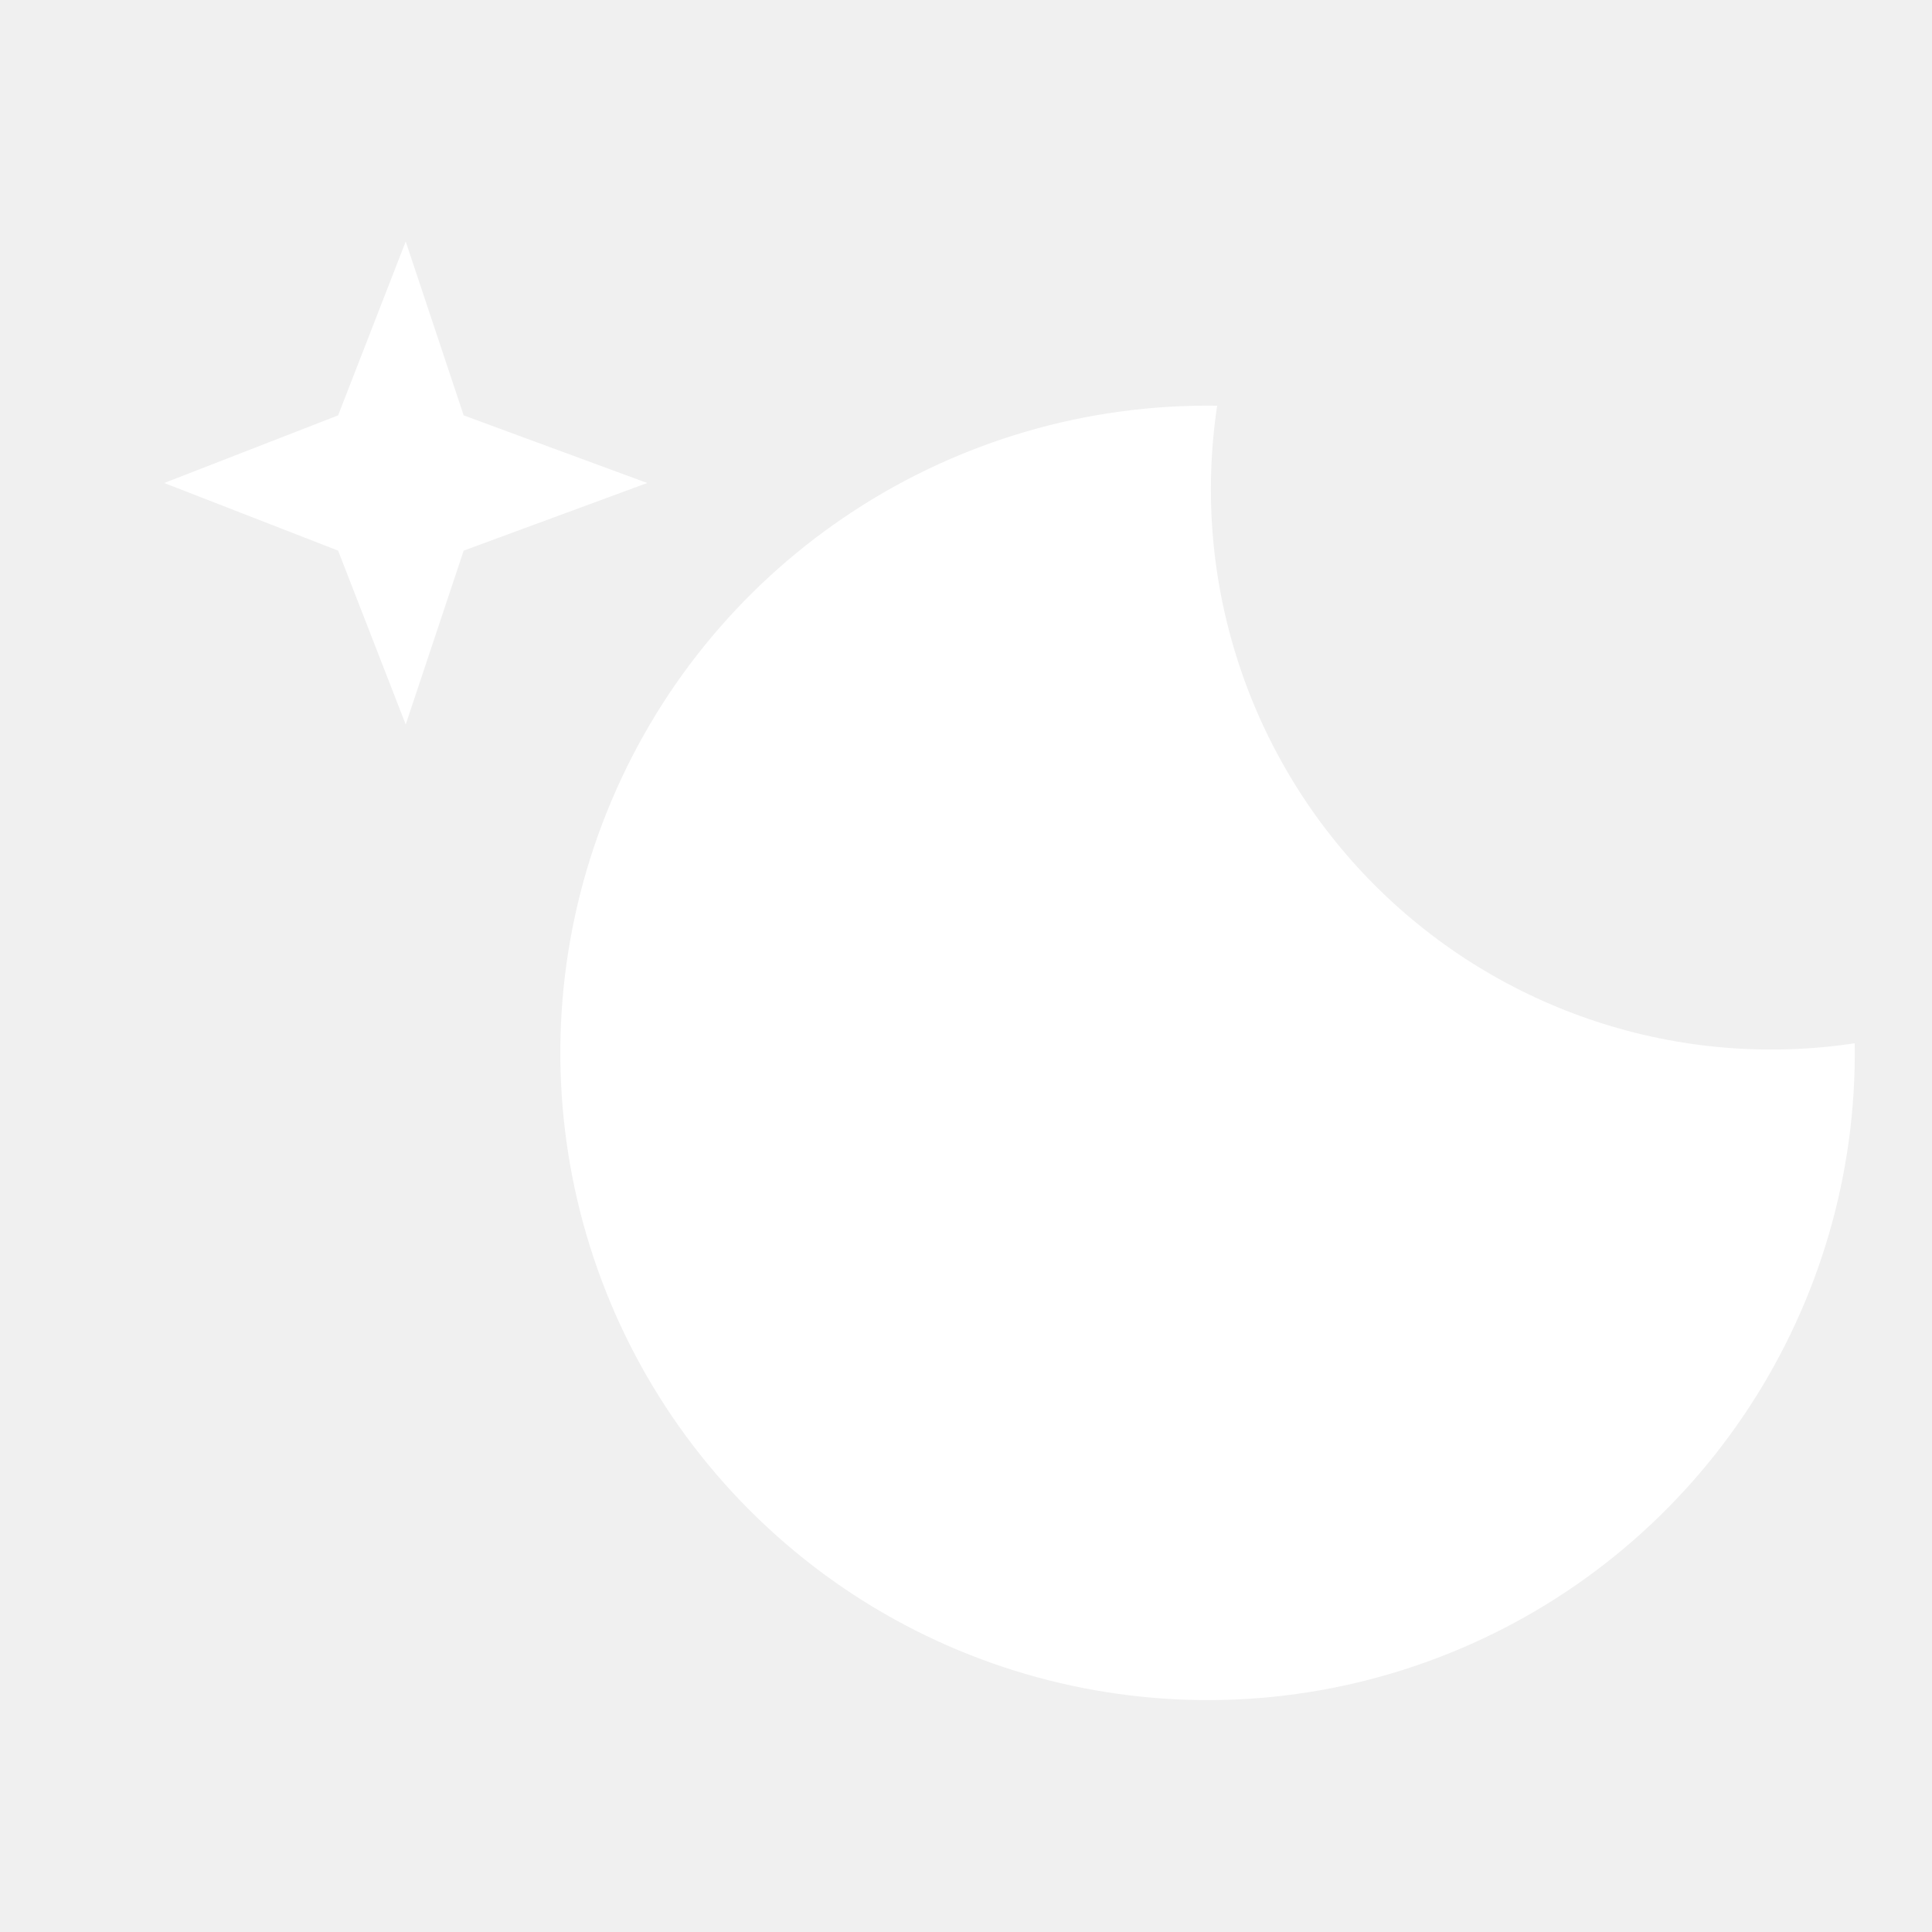
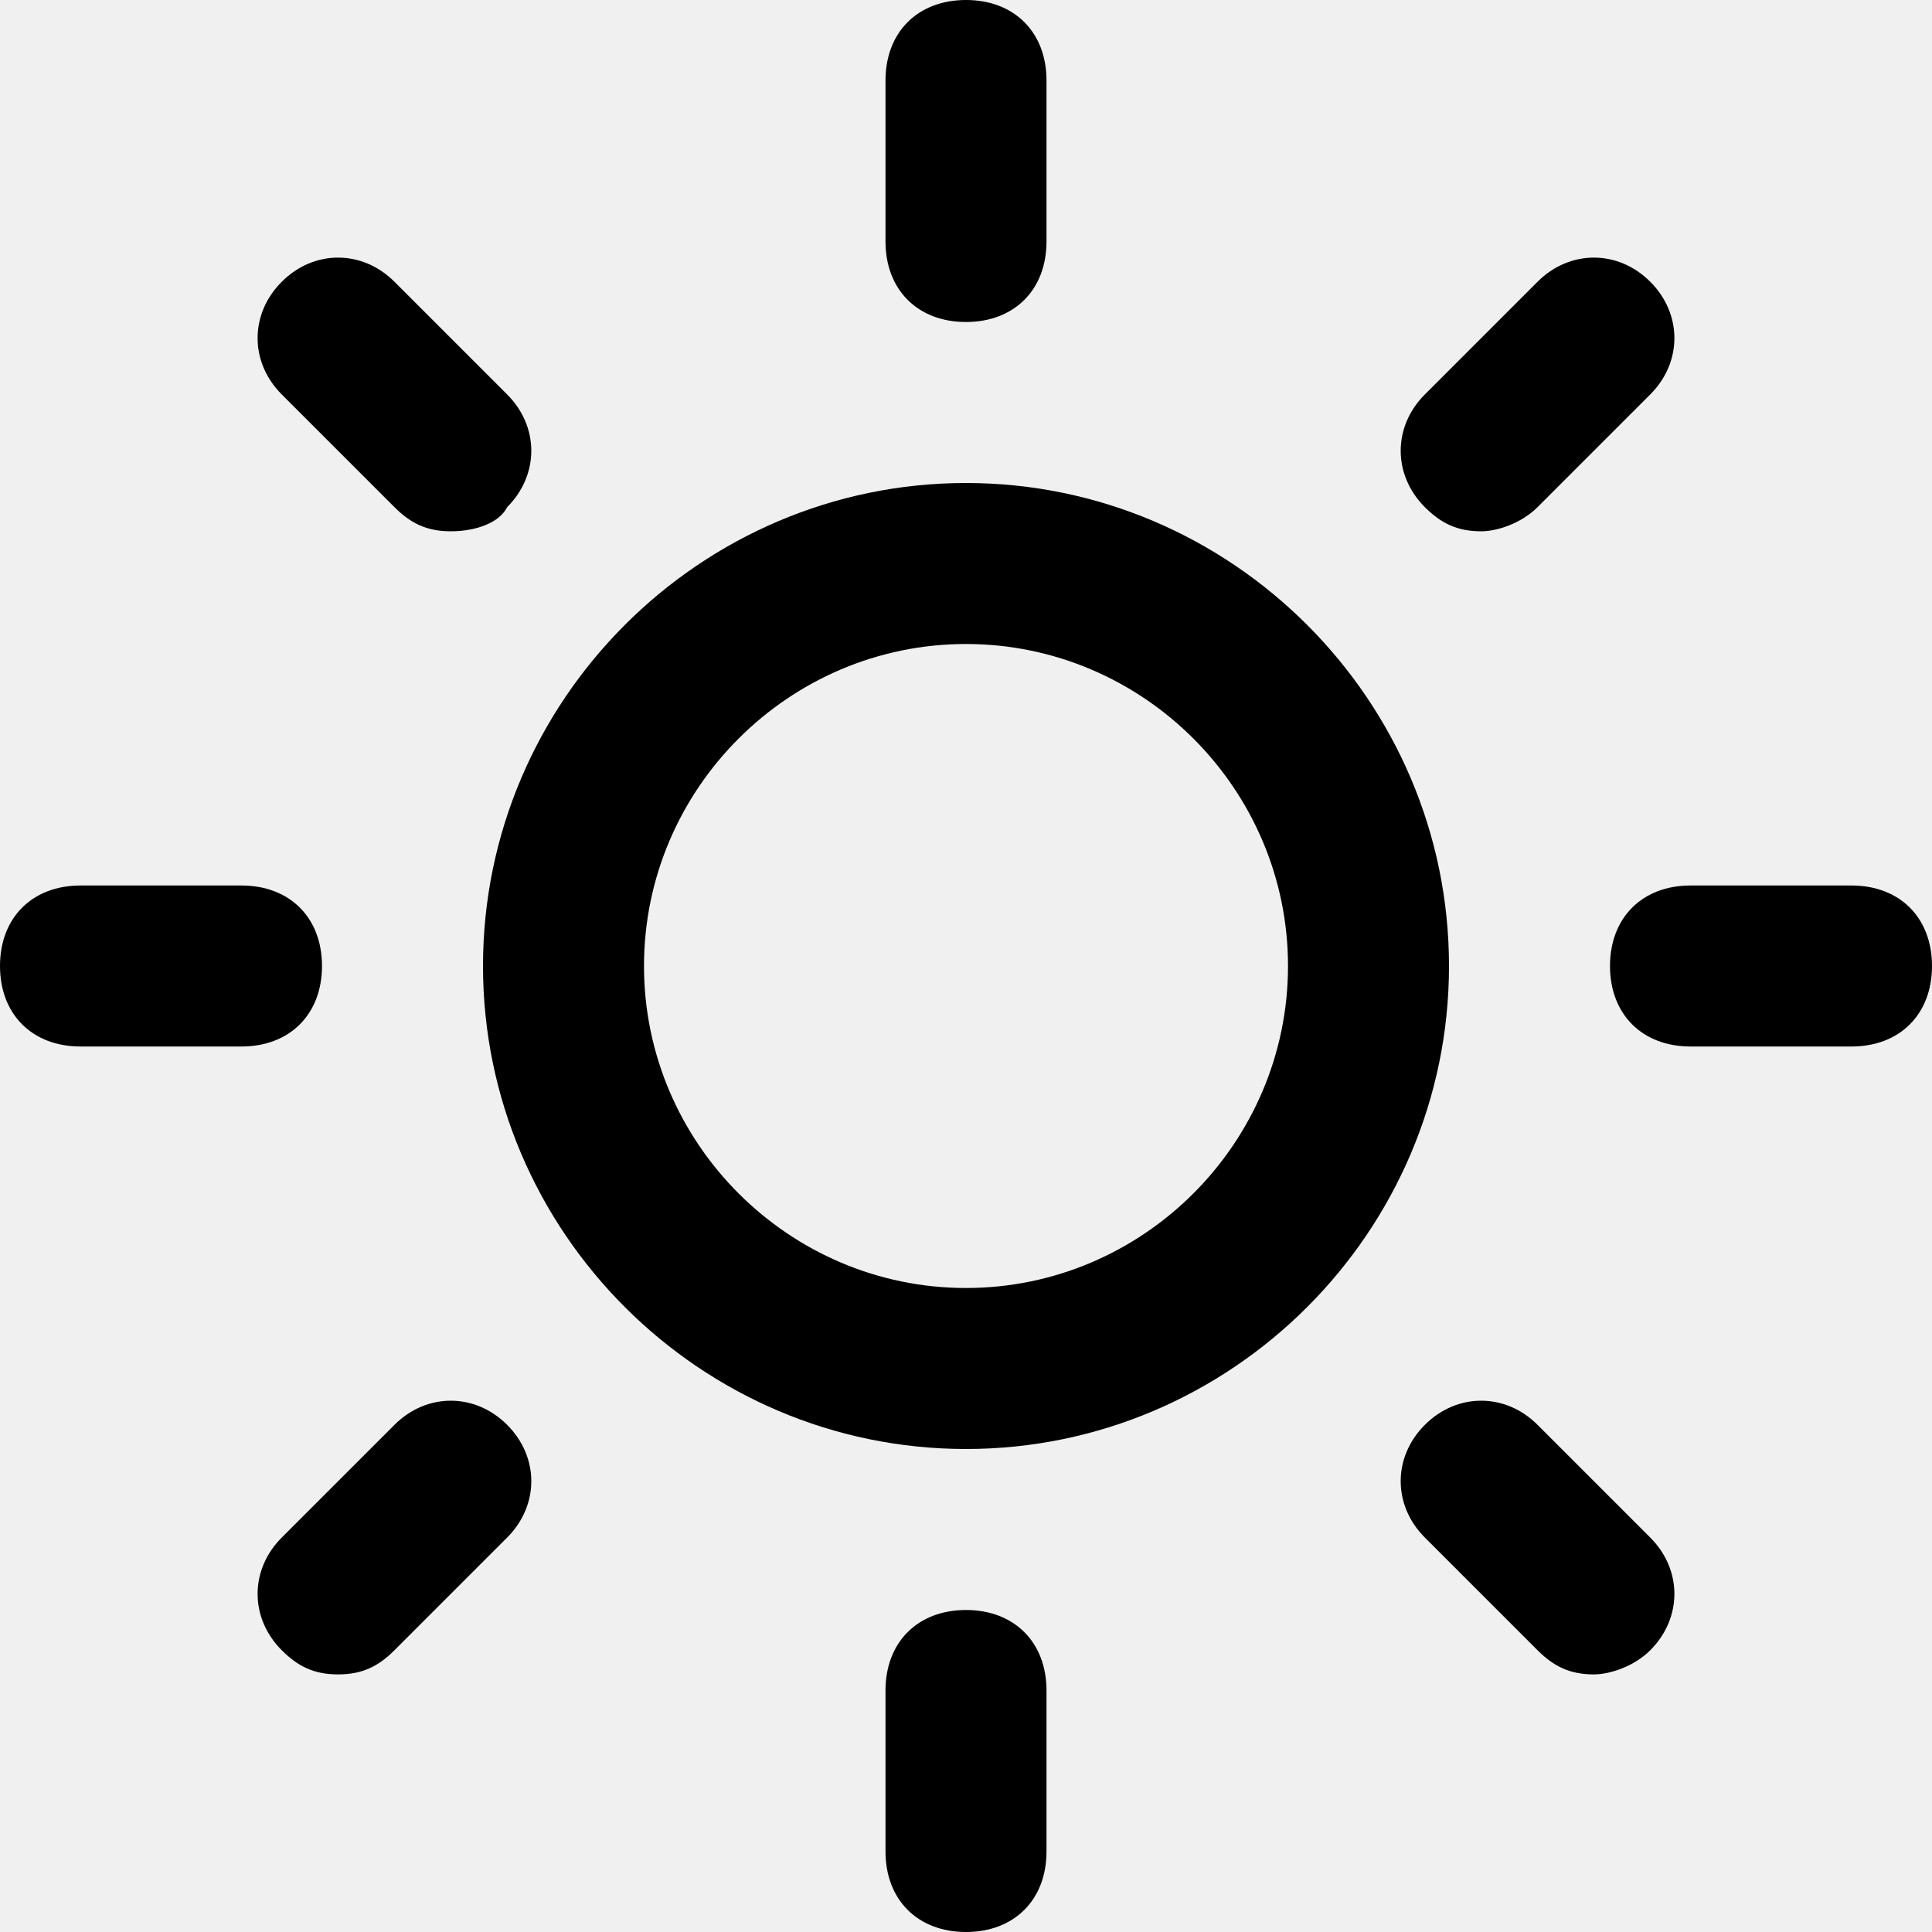
- <svg xmlns="http://www.w3.org/2000/svg" height="20" width="20" viewBox="0 0 20 20">
-   <path fill="#fff" d="M4.2 2.5l-.7 1.8-1.8.7 1.8.7.7 1.8.6-1.8L6.7 5l-1.9-.7-.6-1.8zm15 8.3a6.7 6.7 0 11-6.6-6.6 5.8 5.8 0 006.6 6.6z" />
+ <svg xmlns="http://www.w3.org/2000/svg" height="10" width="10" viewBox="0 0 24 24">
+   <path fill="#000" d="M12,18c-3.3,0-6-2.7-6-6s2.7-6,6-6s6,2.7,6,6S15.3,18,12,18zM12,8c-2.2,0-4,1.8-4,4c0,2.2,1.8,4,4,4c2.2,0,4-1.8,4-4C16,9.8,14.2,8,12,8z">
+ 	</path>
+   <path fill="#000" d="M12,4c-0.6,0-1-0.4-1-1V1c0-0.6,0.4-1,1-1s1,0.4,1,1v2C13,3.6,12.6,4,12,4z">
+ 	</path>
+   <path fill="#000" d="M12,24c-0.6,0-1-0.4-1-1v-2c0-0.6,0.4-1,1-1s1,0.4,1,1v2C13,23.6,12.6,24,12,24z">
+ 	</path>
+   <path fill="#000" d="M5.6,6.6c-0.3,0-0.5-0.1-0.7-0.3L3.5,4.9c-0.4-0.4-0.4-1,0-1.4s1-0.4,1.4,0l1.4,1.4c0.4,0.4,0.4,1,0,1.4C6.2,6.5,5.9,6.6,5.6,6.6z">
+ 	</path>
+   <path fill="#000" d="M19.8,20.8c-0.3,0-0.5-0.1-0.7-0.3l-1.4-1.4c-0.4-0.4-0.4-1,0-1.4s1-0.4,1.4,0l1.4,1.4c0.4,0.4,0.4,1,0,1.4C20.3,20.7,20,20.8,19.8,20.8z">
+ 	</path>
+   <path fill="#000" d="M3,13H1c-0.6,0-1-0.4-1-1s0.4-1,1-1h2c0.6,0,1,0.4,1,1S3.6,13,3,13z">
+ 	</path>
+   <path fill="#000" d="M23,13h-2c-0.6,0-1-0.4-1-1s0.4-1,1-1h2c0.6,0,1,0.4,1,1S23.6,13,23,13z">
+ 	</path>
+   <path fill="#000" d="M4.2,20.8c-0.3,0-0.5-0.1-0.7-0.3c-0.4-0.4-0.4-1,0-1.4l1.4-1.4c0.4-0.4,1-0.4,1.4,0s0.4,1,0,1.4l-1.4,1.4C4.7,20.7,4.5,20.8,4.2,20.8z">
+ 	</path>
+   <path fill="#000" d="M18.4,6.6c-0.3,0-0.5-0.1-0.7-0.3c-0.4-0.4-0.4-1,0-1.4l1.4-1.4c0.4-0.4,1-0.4,1.4,0s0.4,1,0,1.4l-1.4,1.4C18.9,6.5,18.6,6.6,18.4,6.6z">
+ 	</path>
</svg>
